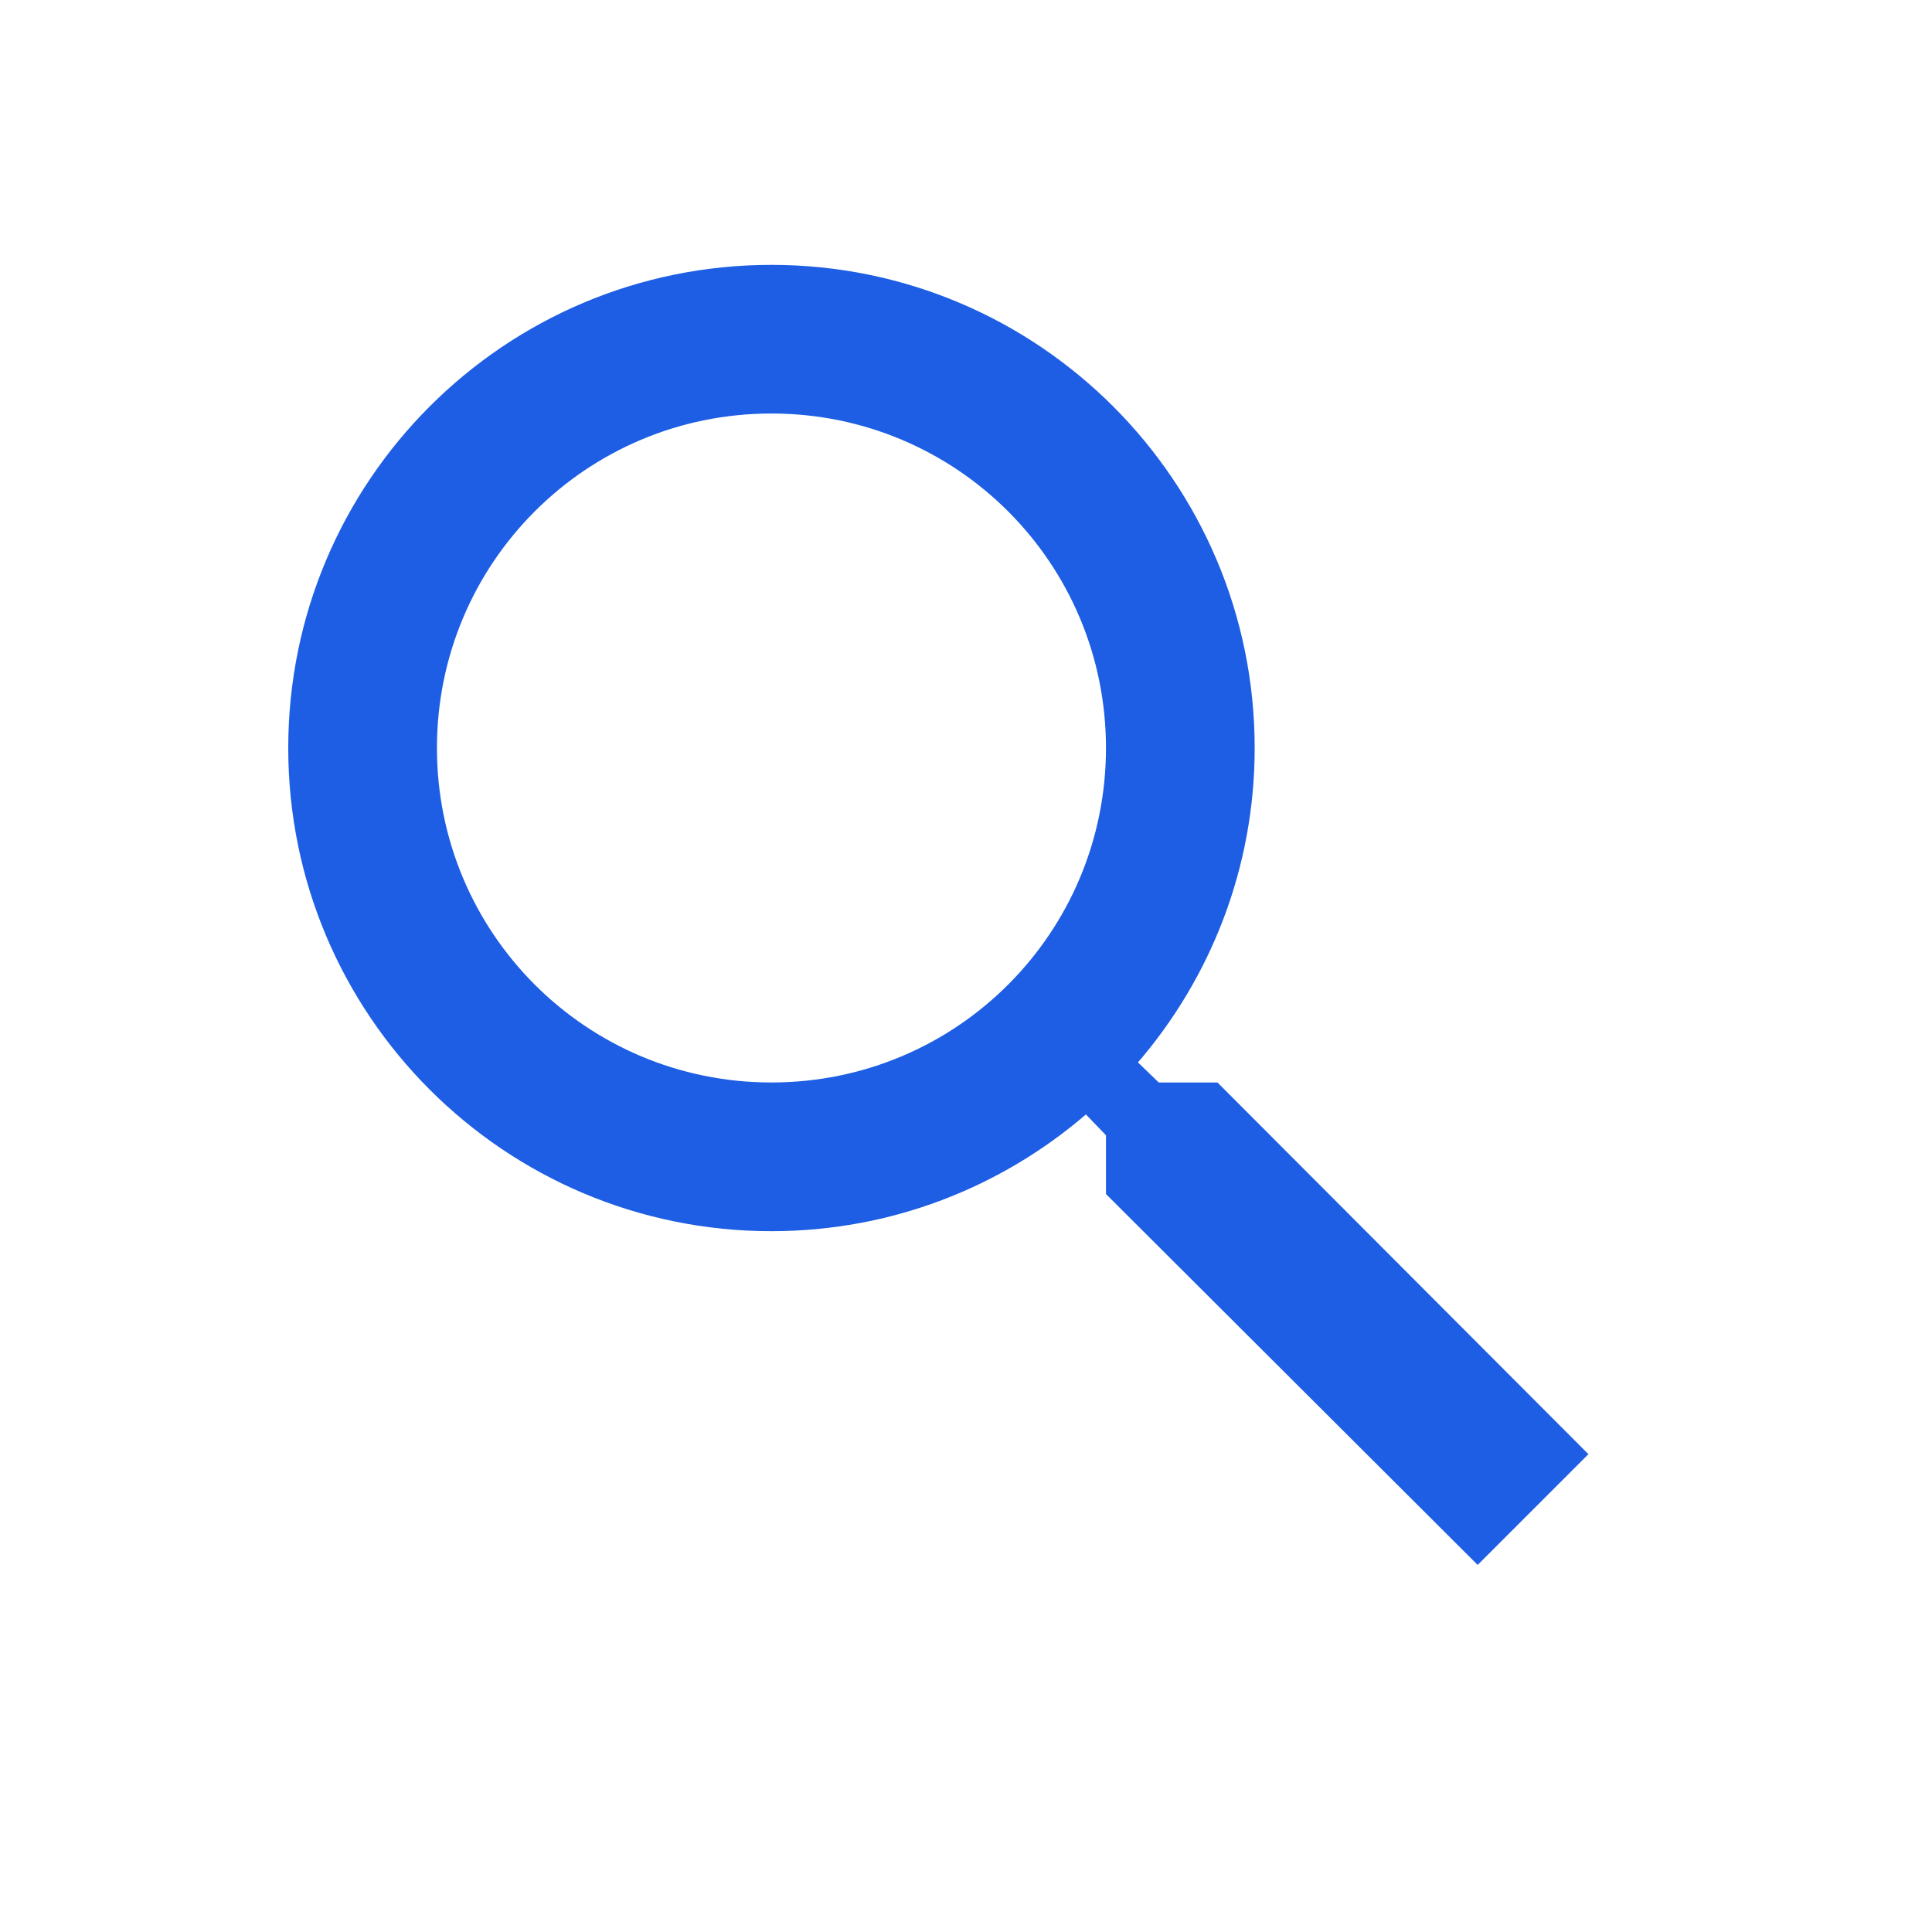
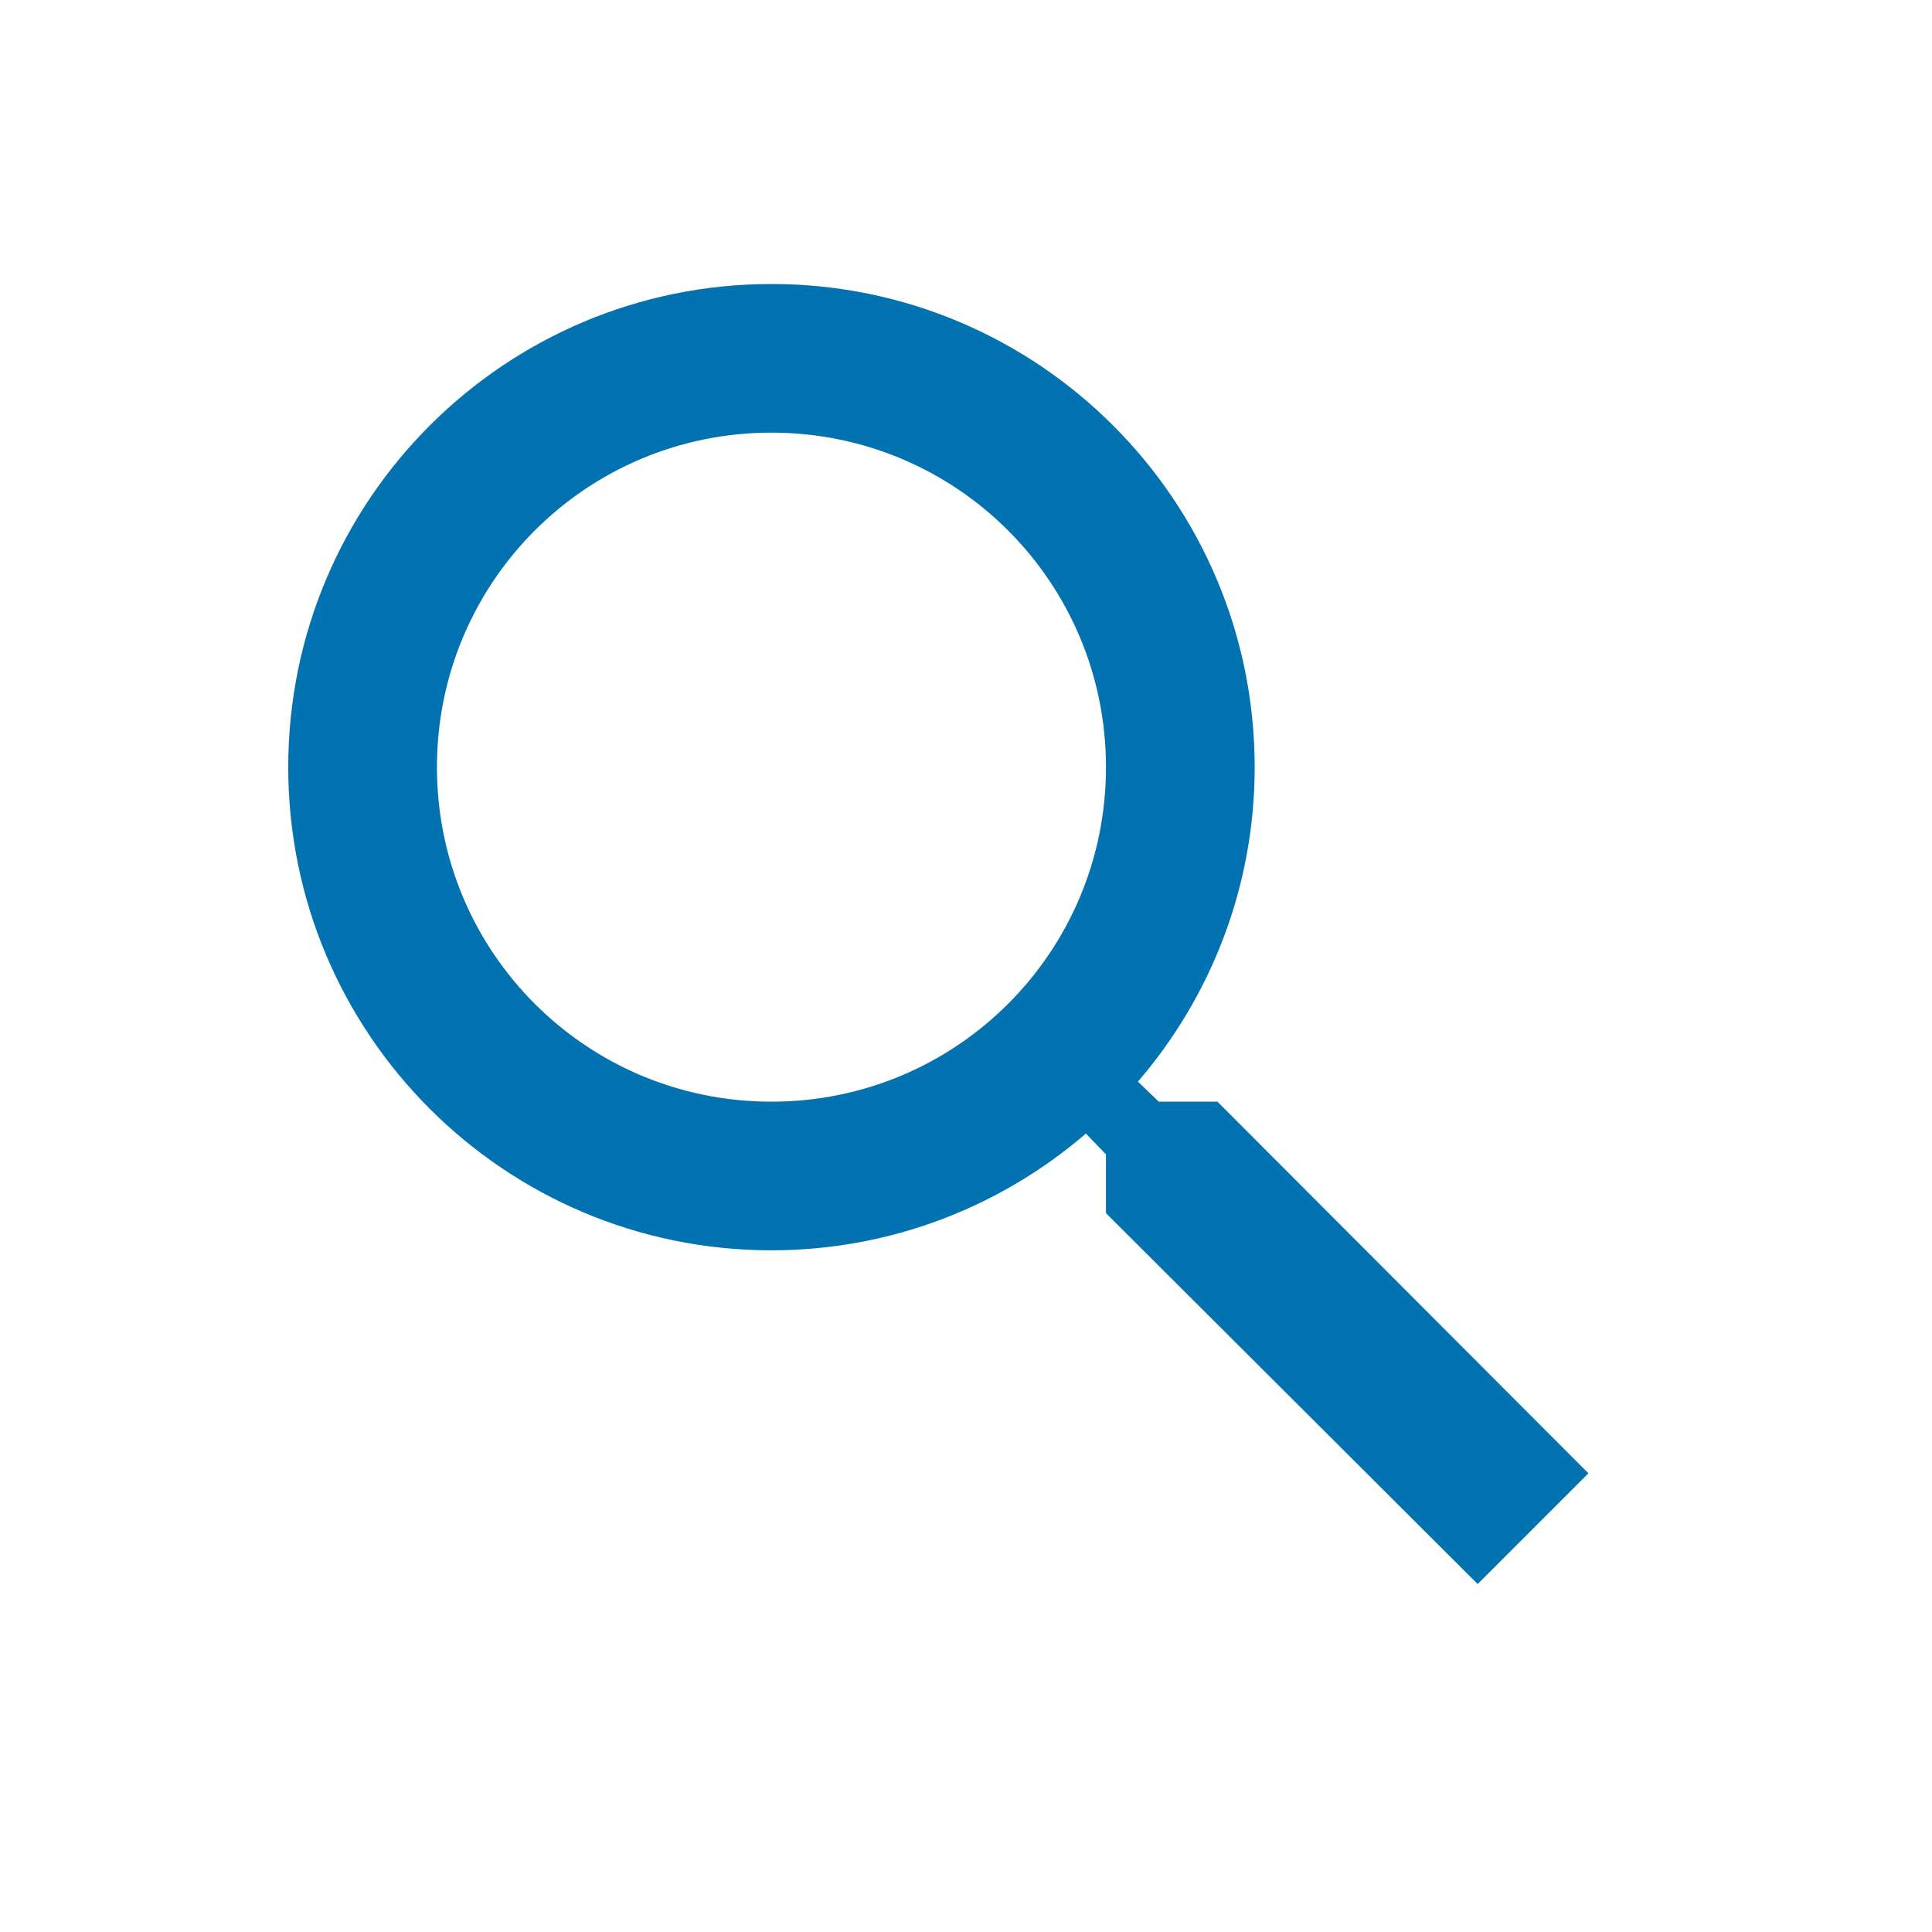
<svg xmlns="http://www.w3.org/2000/svg" width="31" height="31" viewBox="0 0 31 31" fill="none">
-   <path d="M19.535 17.369H18.593L18.259 17.047C19.428 15.688 20.132 13.923 20.132 12.002C20.132 7.721 16.66 4.25 12.378 4.25C8.096 4.25 4.625 7.721 4.625 12.002C4.625 16.284 8.096 19.755 12.378 19.755C14.299 19.755 16.064 19.051 17.424 17.882L17.746 18.216V19.159L23.71 25.11L25.487 23.333L19.535 17.369V17.369ZM12.378 17.369C9.408 17.369 7.011 14.972 7.011 12.002C7.011 9.033 9.408 6.635 12.378 6.635C15.348 6.635 17.746 9.033 17.746 12.002C17.746 14.972 15.348 17.369 12.378 17.369Z" fill="#1D5EE4" />
+   <path d="M19.535 17.677H18.593L18.259 17.355C19.428 15.995 20.132 14.23 20.132 12.31C20.132 8.028 16.66 4.557 12.378 4.557C8.096 4.557 4.625 8.028 4.625 12.31C4.625 16.591 8.096 20.062 12.378 20.062C14.299 20.062 16.064 19.358 17.424 18.189L17.746 18.523V19.466L23.71 25.417L25.487 23.64L19.535 17.677V17.677ZM12.378 17.677C9.408 17.677 7.011 15.279 7.011 12.31C7.011 9.34 9.408 6.942 12.378 6.942C15.348 6.942 17.746 9.34 17.746 12.31C17.746 15.279 15.348 17.677 12.378 17.677Z" fill="#0272B0" />
</svg>
